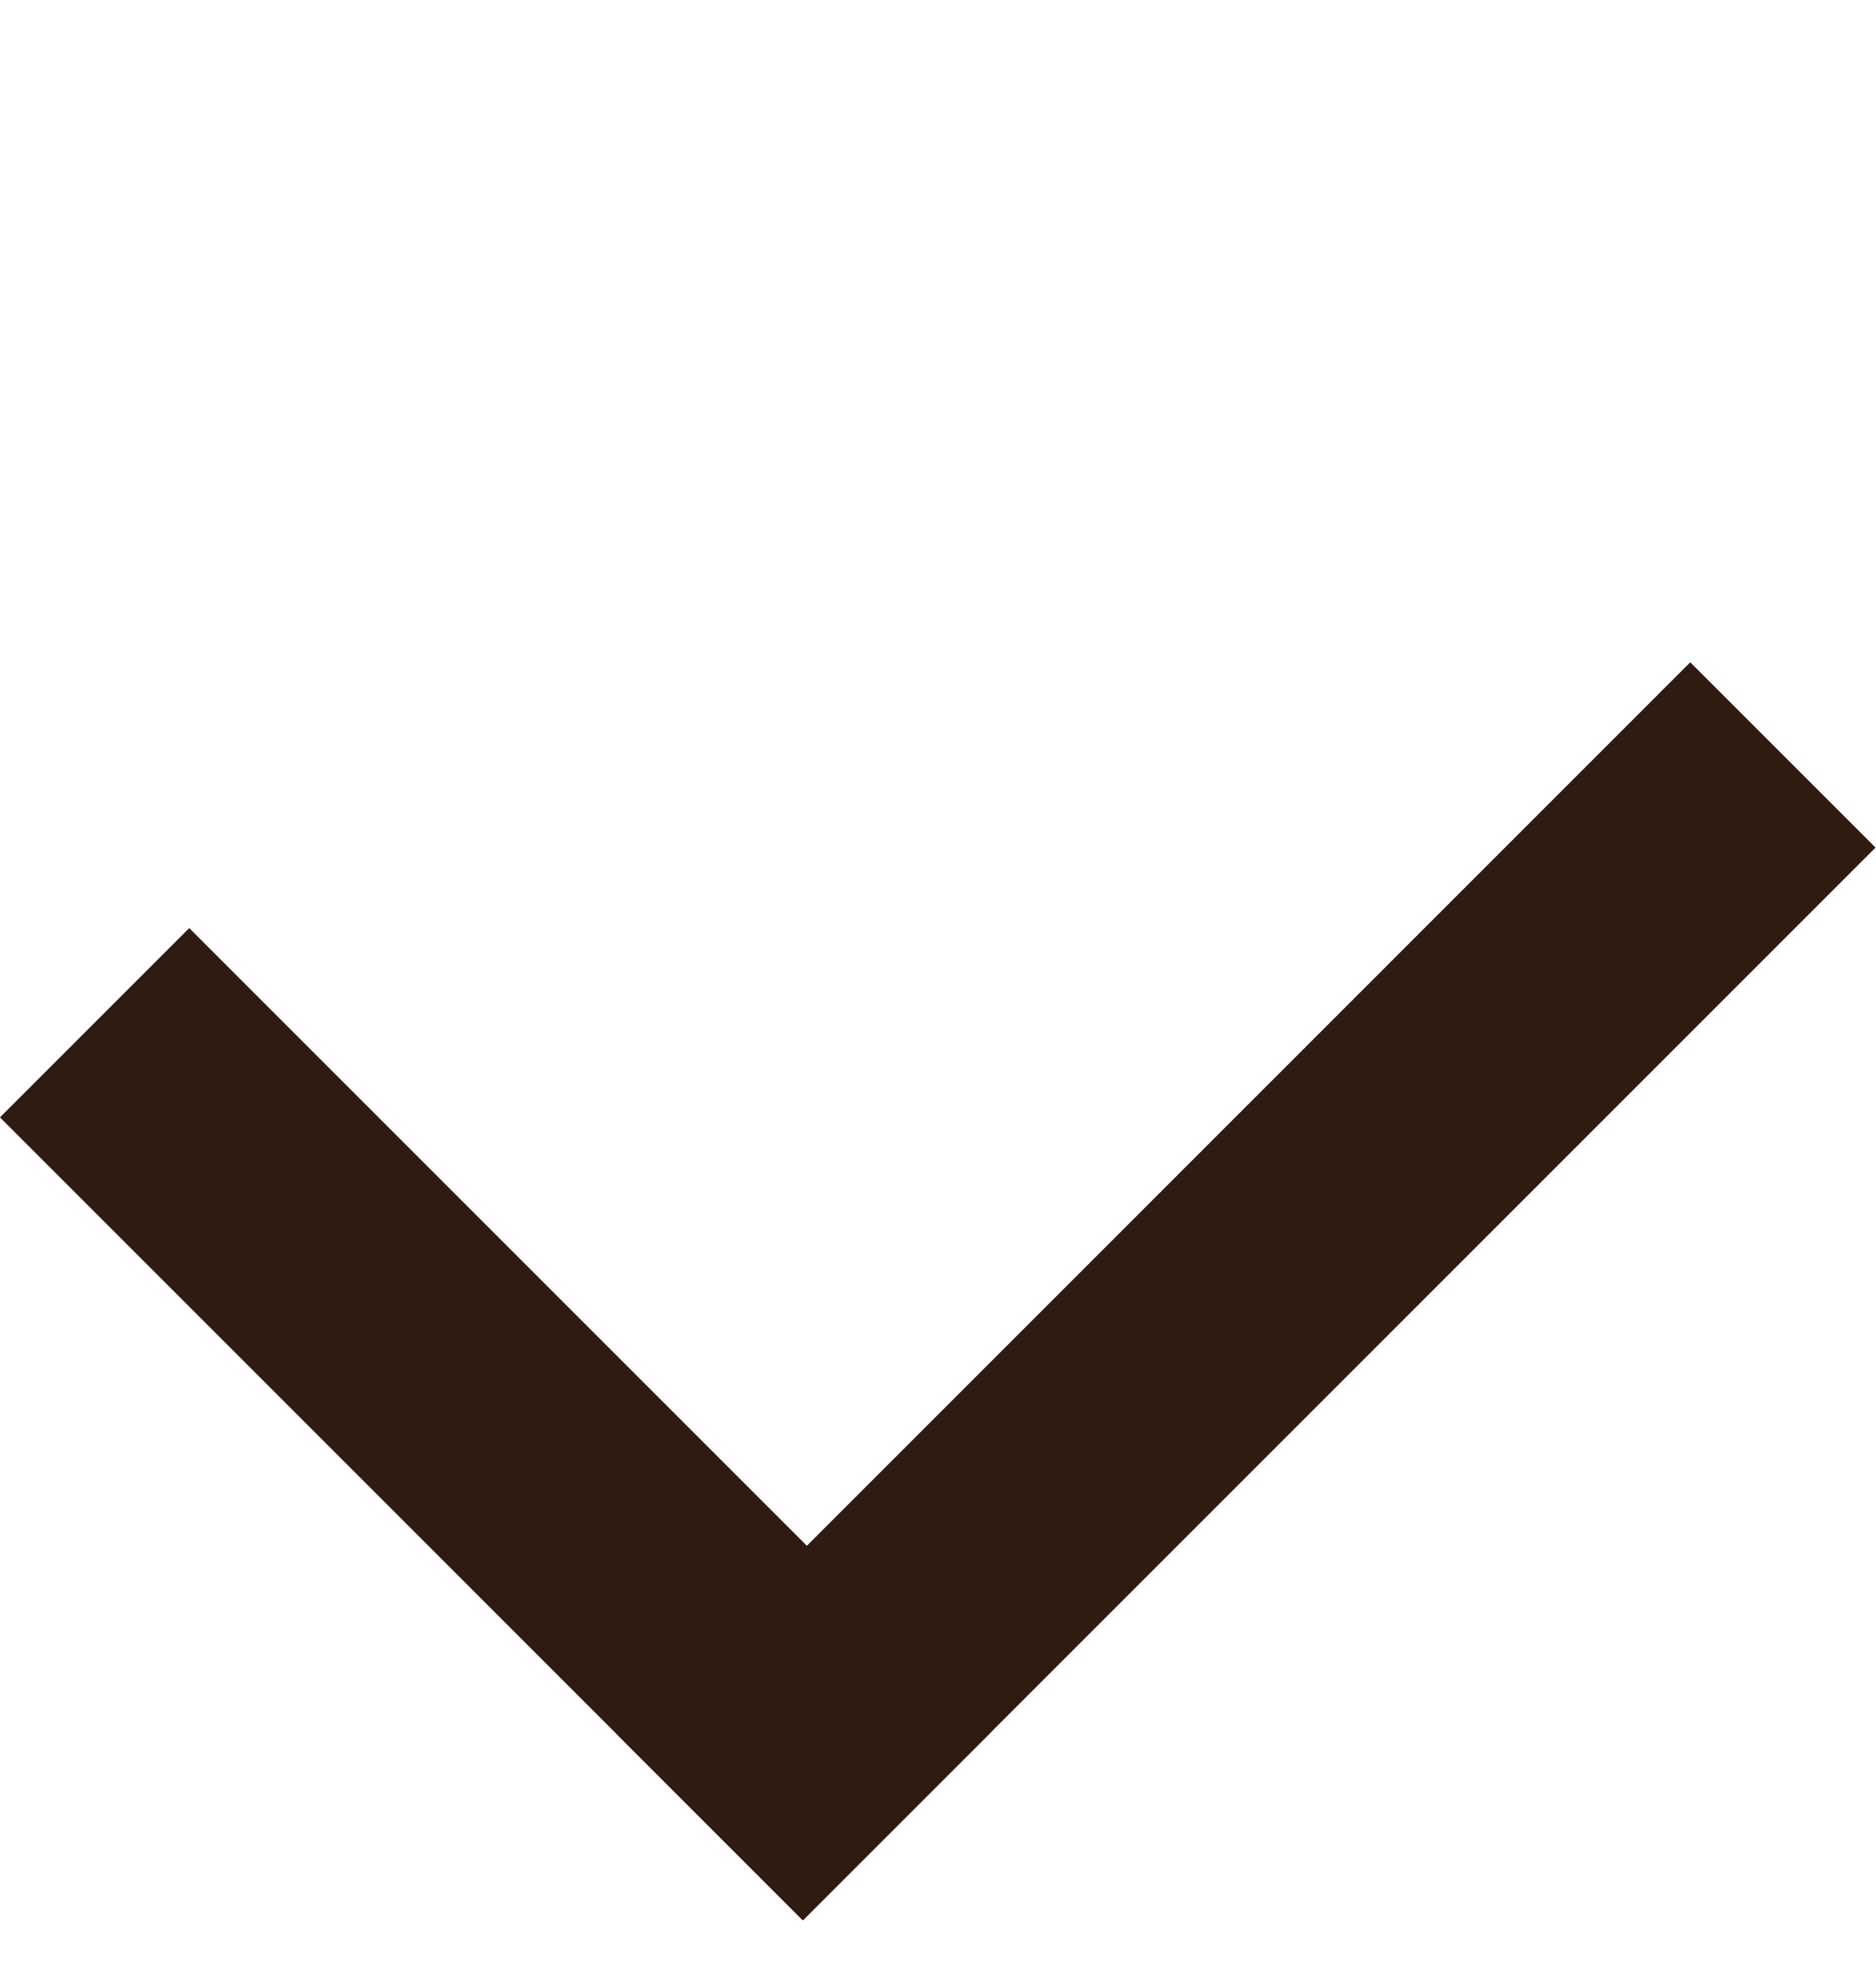
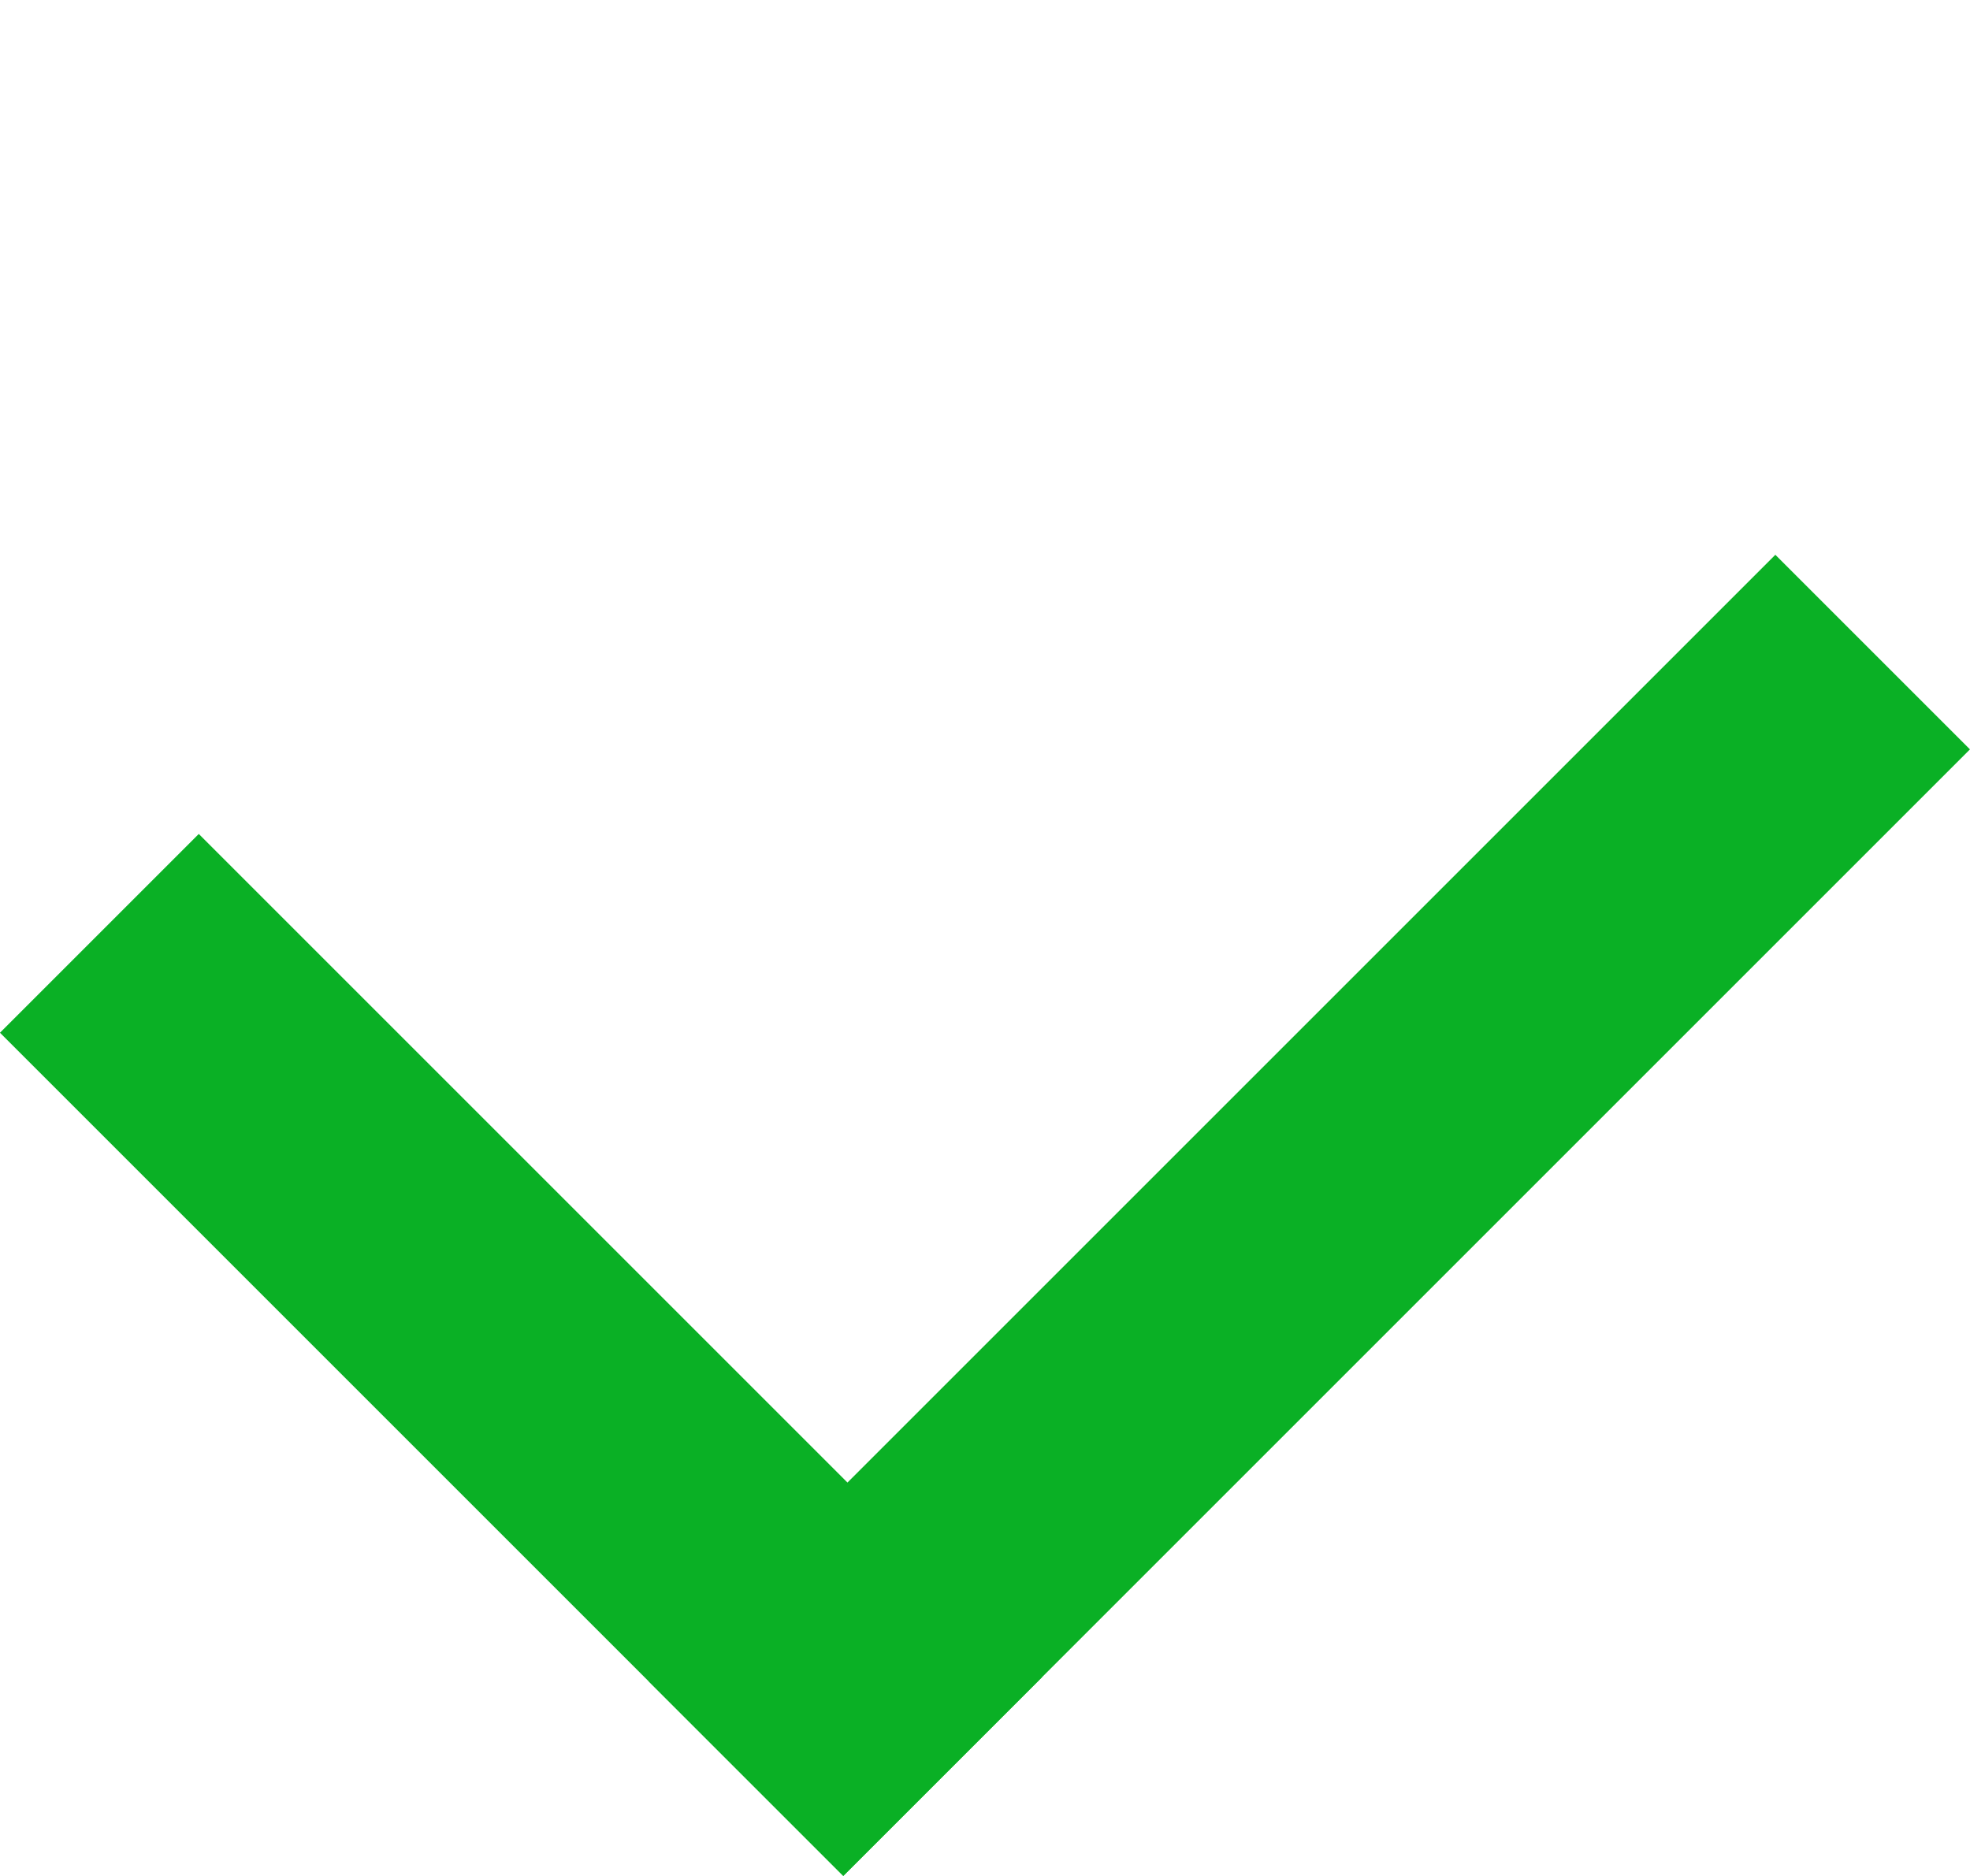
- <svg xmlns="http://www.w3.org/2000/svg" width="21" height="22" viewBox="0 0 21 22" fill="none">
-   <rect y="12.51" width="2.997" height="12.713" transform="rotate(-45 0 12.5103)" fill="#2F1B10" />
-   <rect x="18.926" y="7.415" width="2.934" height="16.985" transform="rotate(45 18.9258 7.41455)" fill="#2F1B10" />
+ <svg xmlns="http://www.w3.org/2000/svg" width="21" height="20" viewBox="0 0 21 20" fill="none">
+   <rect y="11.01" width="2.997" height="12.713" transform="rotate(-45 0 11.0103)" fill="#0AB025" />
+   <rect x="18.925" y="5.915" width="2.934" height="16.985" transform="rotate(45 18.9255 5.91479)" fill="#0AB025" />
</svg>
